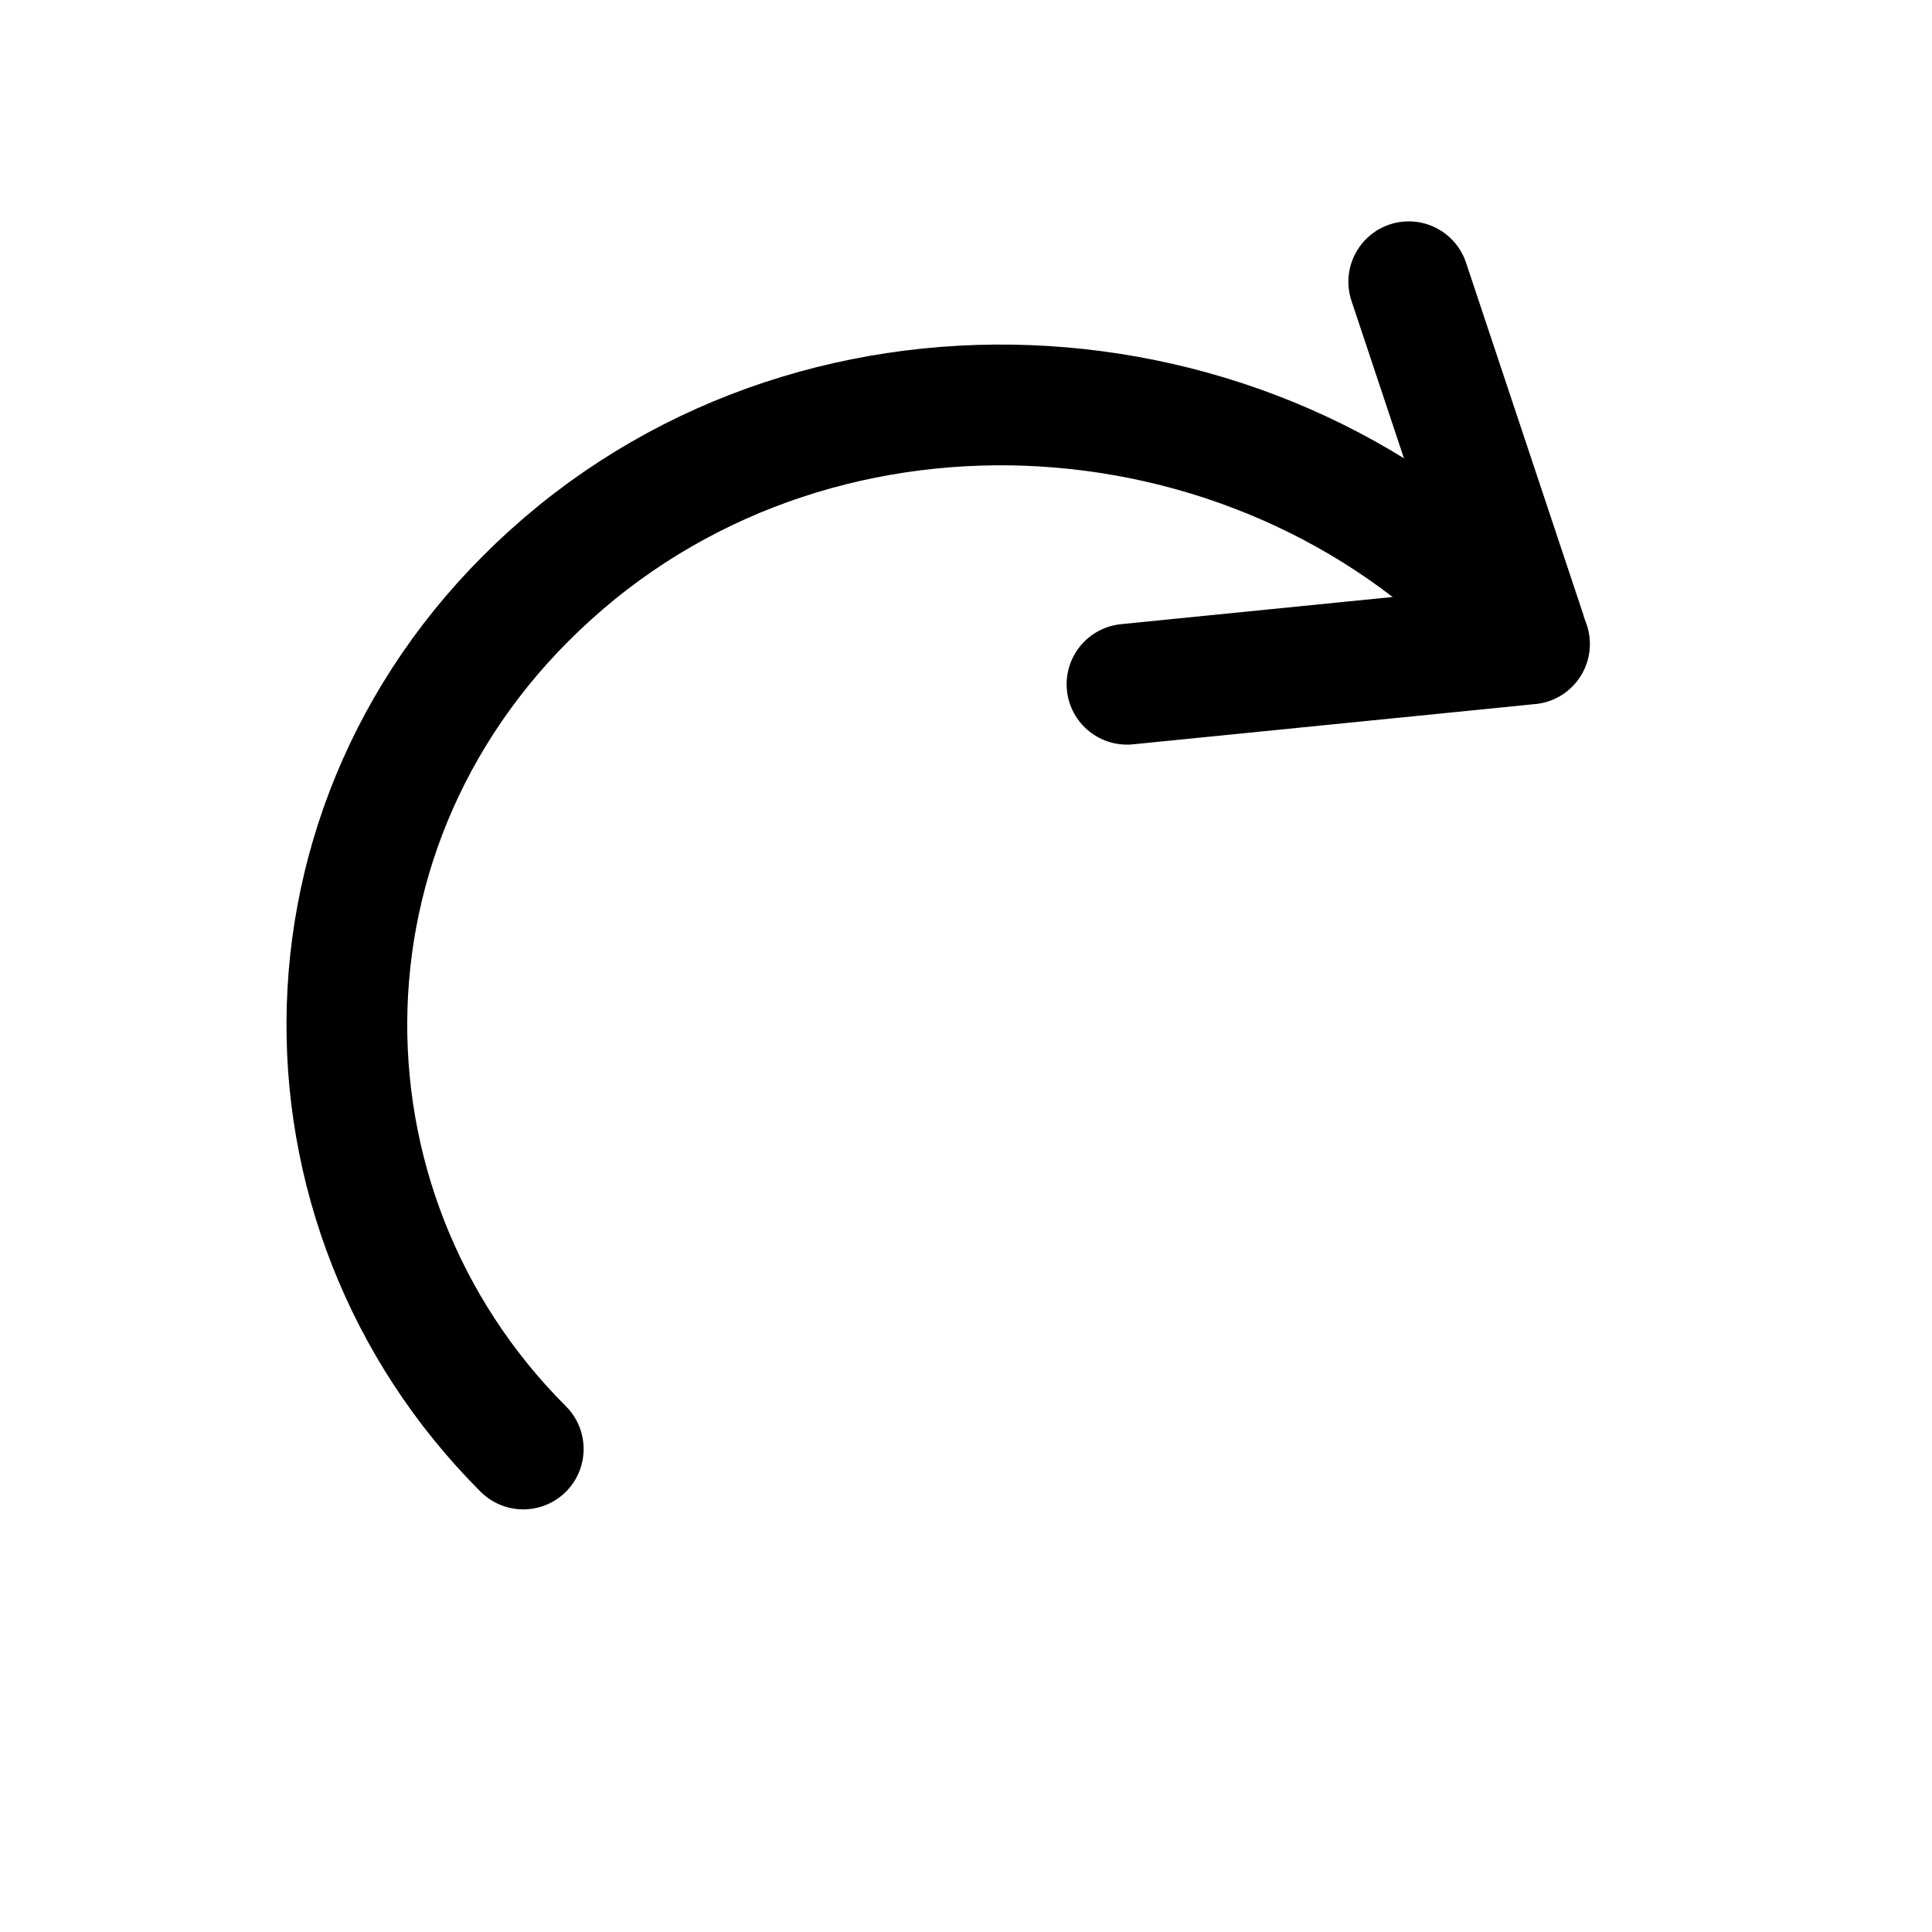
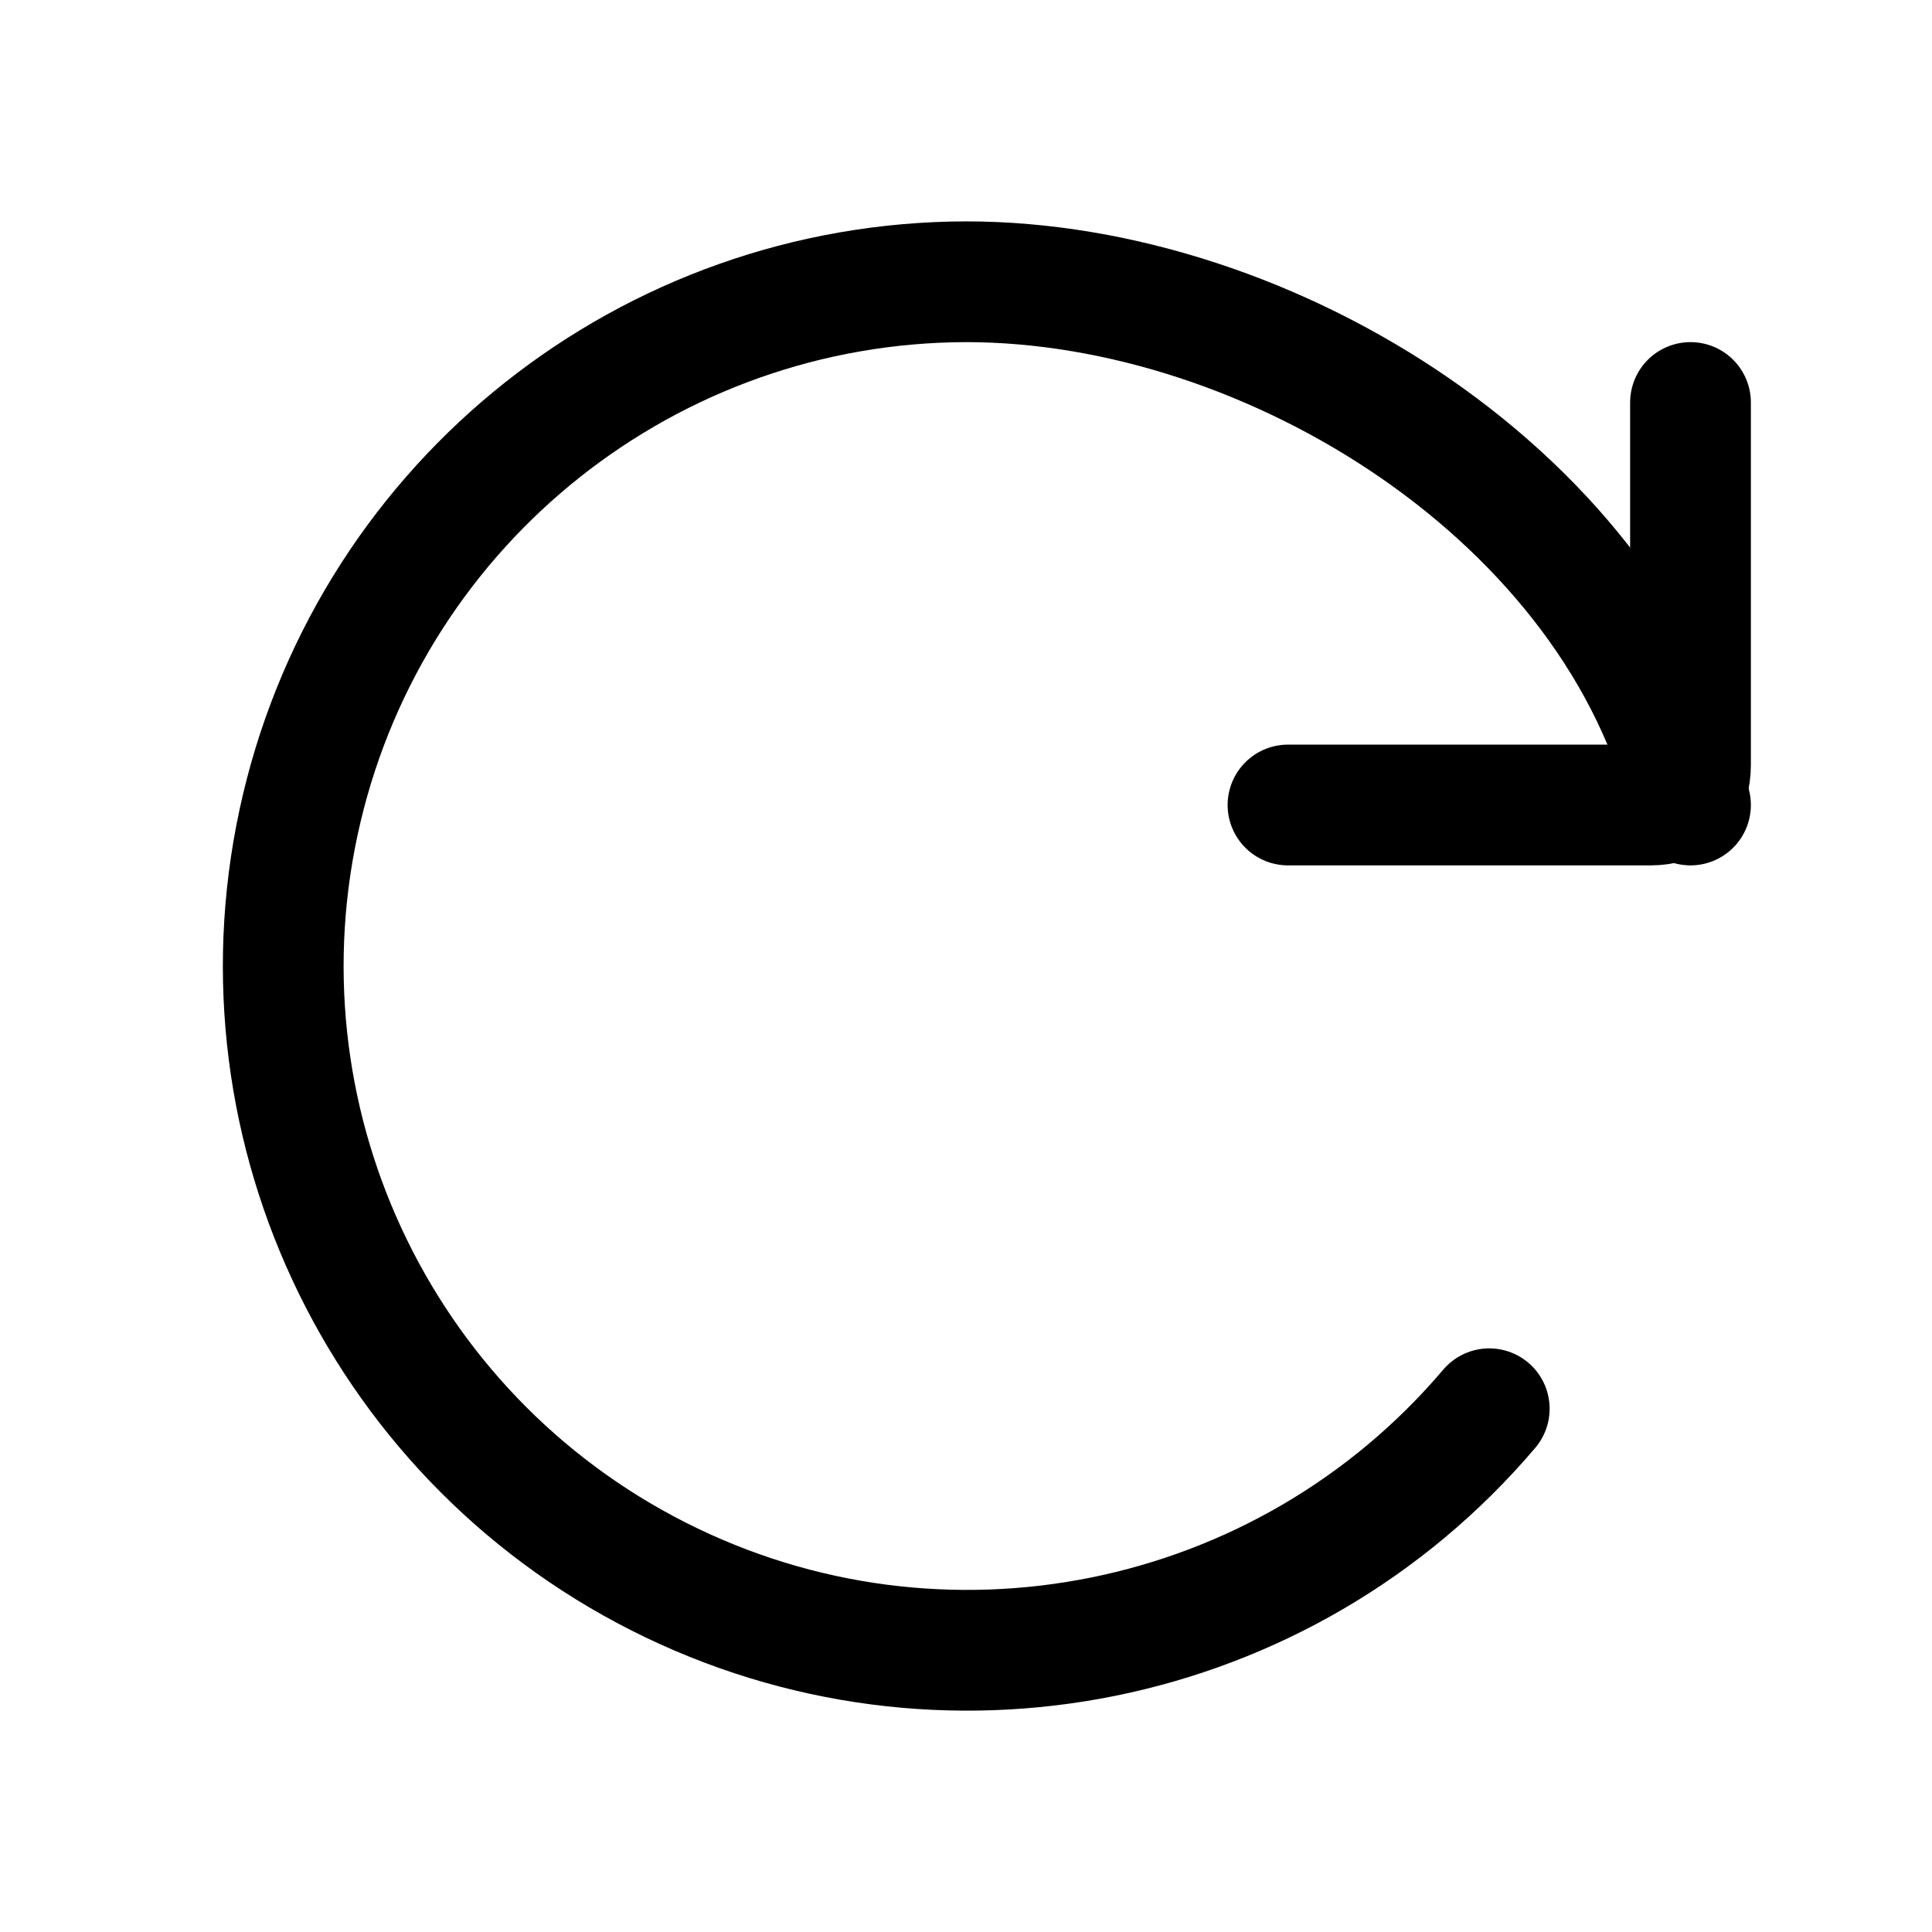
<svg xmlns="http://www.w3.org/2000/svg" viewBox="0 0 24 24" fill="none" stroke="currentColor" stroke-width="1.5" stroke-linecap="round" stroke-linejoin="miter" shape-rendering="geometricPrecision">
-   <g data-keyline="20x16" data-shape="landscape">
-     <path d="M14 8.5 L18.876 8.012 Q19 8 18.96 7.881 L17.5 3.5" />
-     <path d="M19 8C16 4.5 10.5 4 7 7C3.5 10 3.5 15 6.5 18" />
+   <g data-keyline="20x20" data-shape="circle">
+     <path d="M21 5 L21 9.5 Q21 10 20.5 10 L16 10" />
+     <path d="M21 10C20.1 6.2 15.8 3.5 12 3.5A8.5 8.5 0 1 0 18.5 17.5" />
  </g>
</svg>
